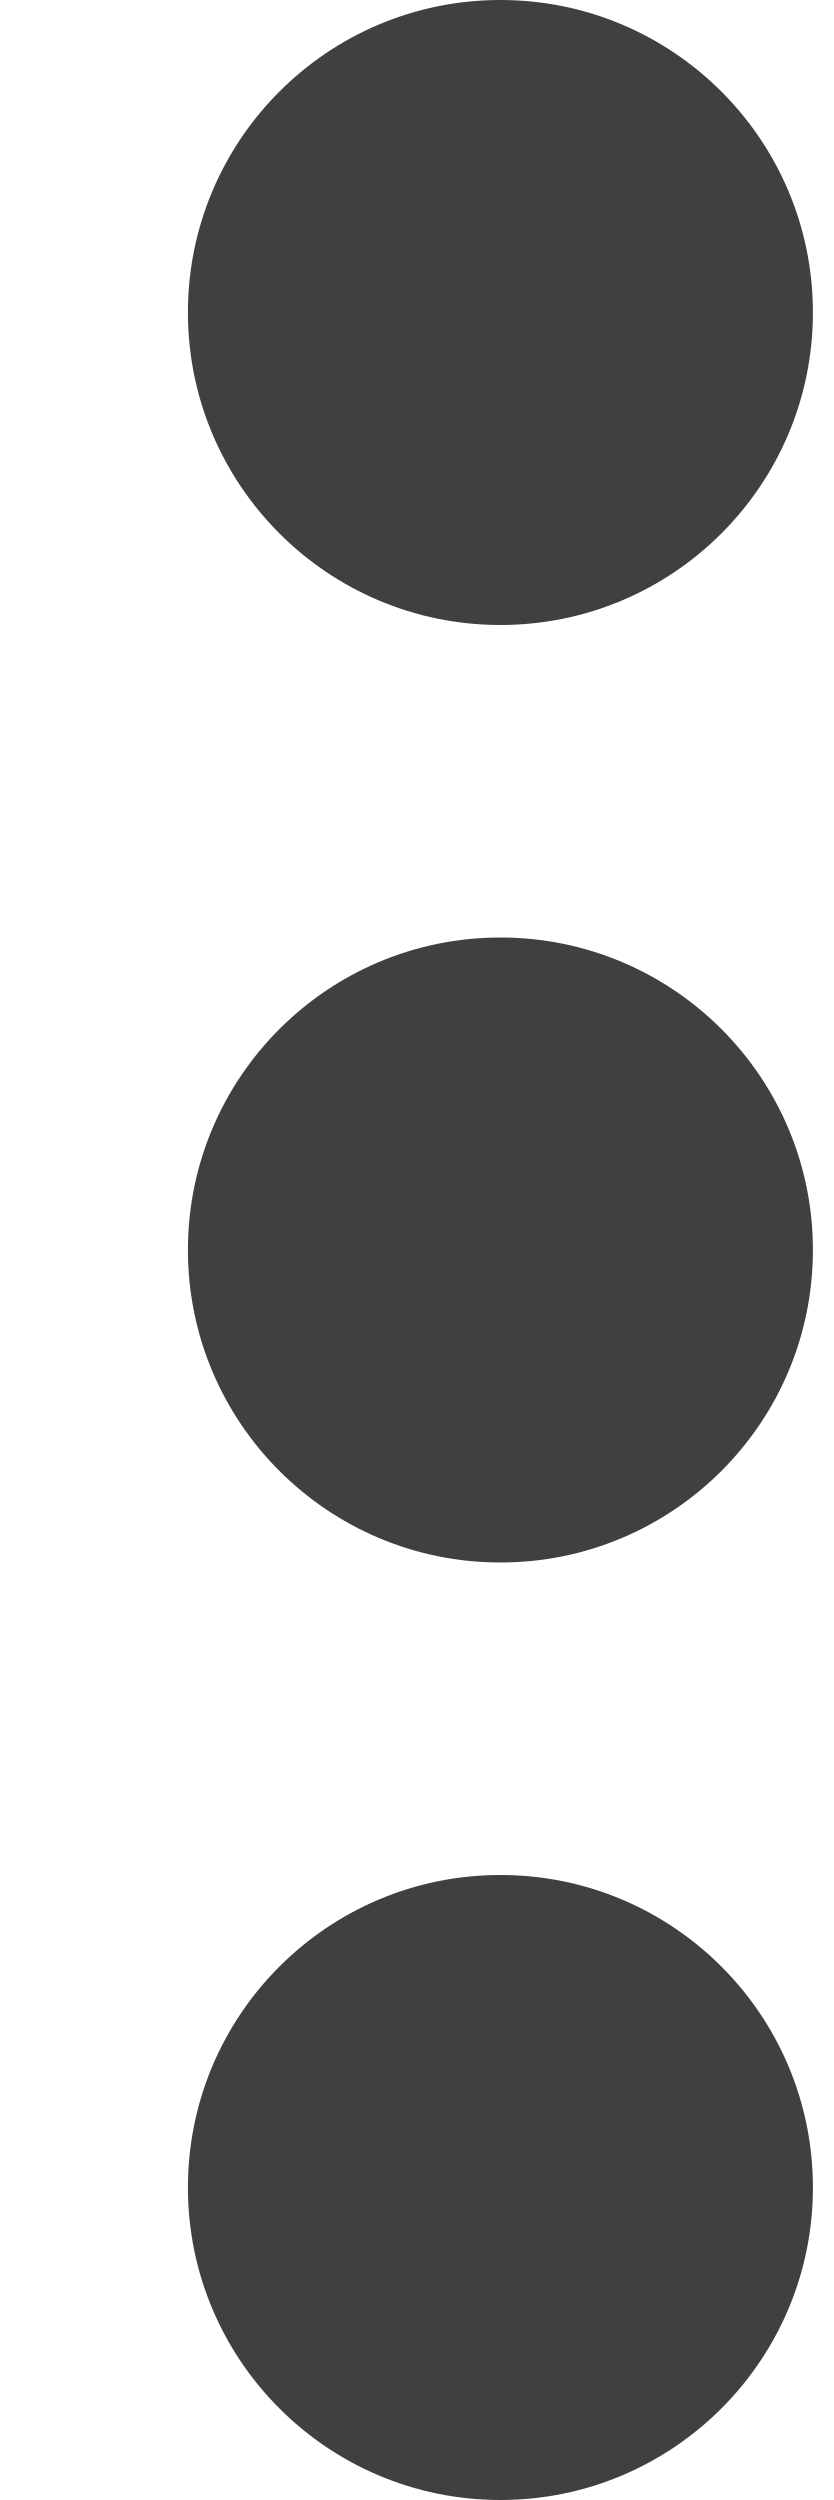
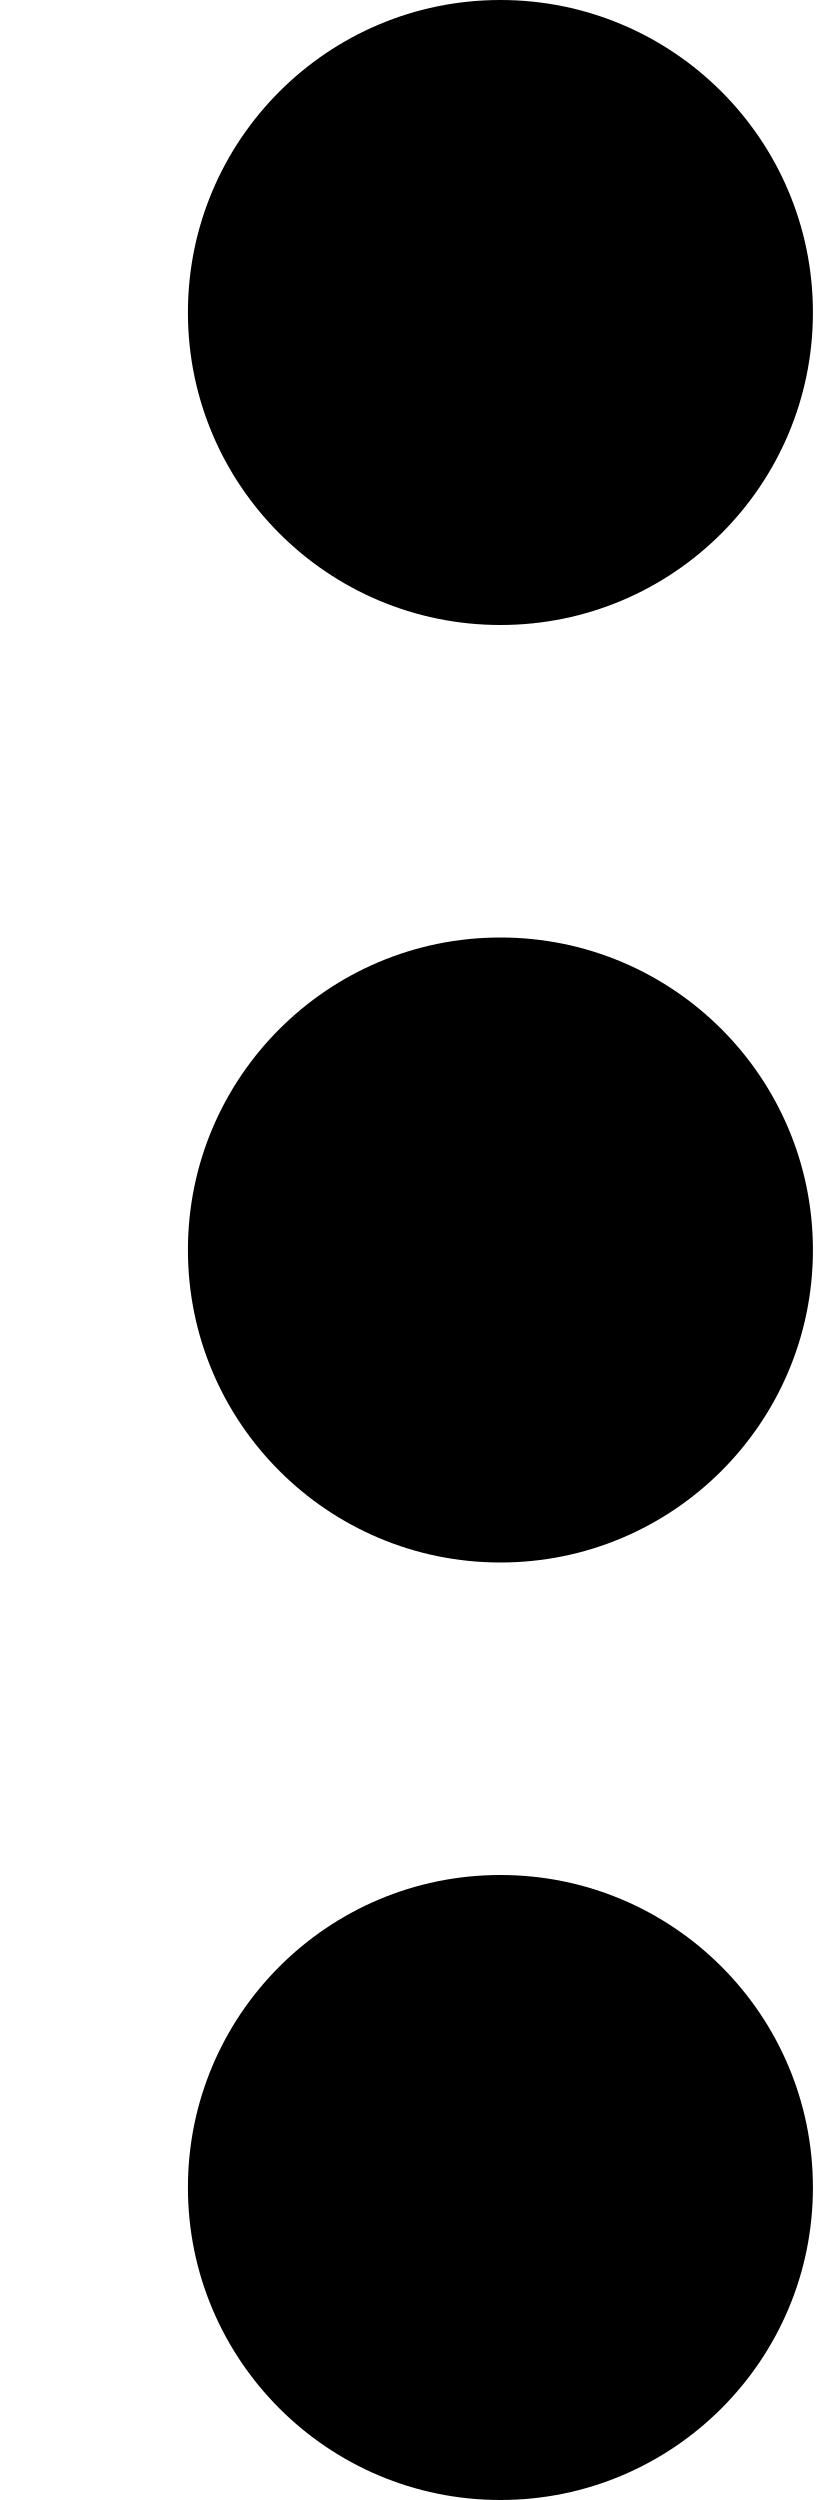
<svg xmlns="http://www.w3.org/2000/svg" width="4" height="12" viewBox="0 0 4 12" fill="none">
-   <circle cx="2.402" cy="1.5" r="1.5" fill="black" fill-opacity="0.75" />
-   <circle cx="2.402" cy="6" r="1.5" fill="black" fill-opacity="0.75" />
-   <circle cx="2.402" cy="10.5" r="1.5" fill="black" fill-opacity="0.75" />
+   <circle cx="2.402" cy="1.5" r="1.5" fill="currentColor" />
+   <circle cx="2.402" cy="6" r="1.5" fill="currentColor" />
+   <circle cx="2.402" cy="10.5" r="1.5" fill="currentColor" />
</svg>
